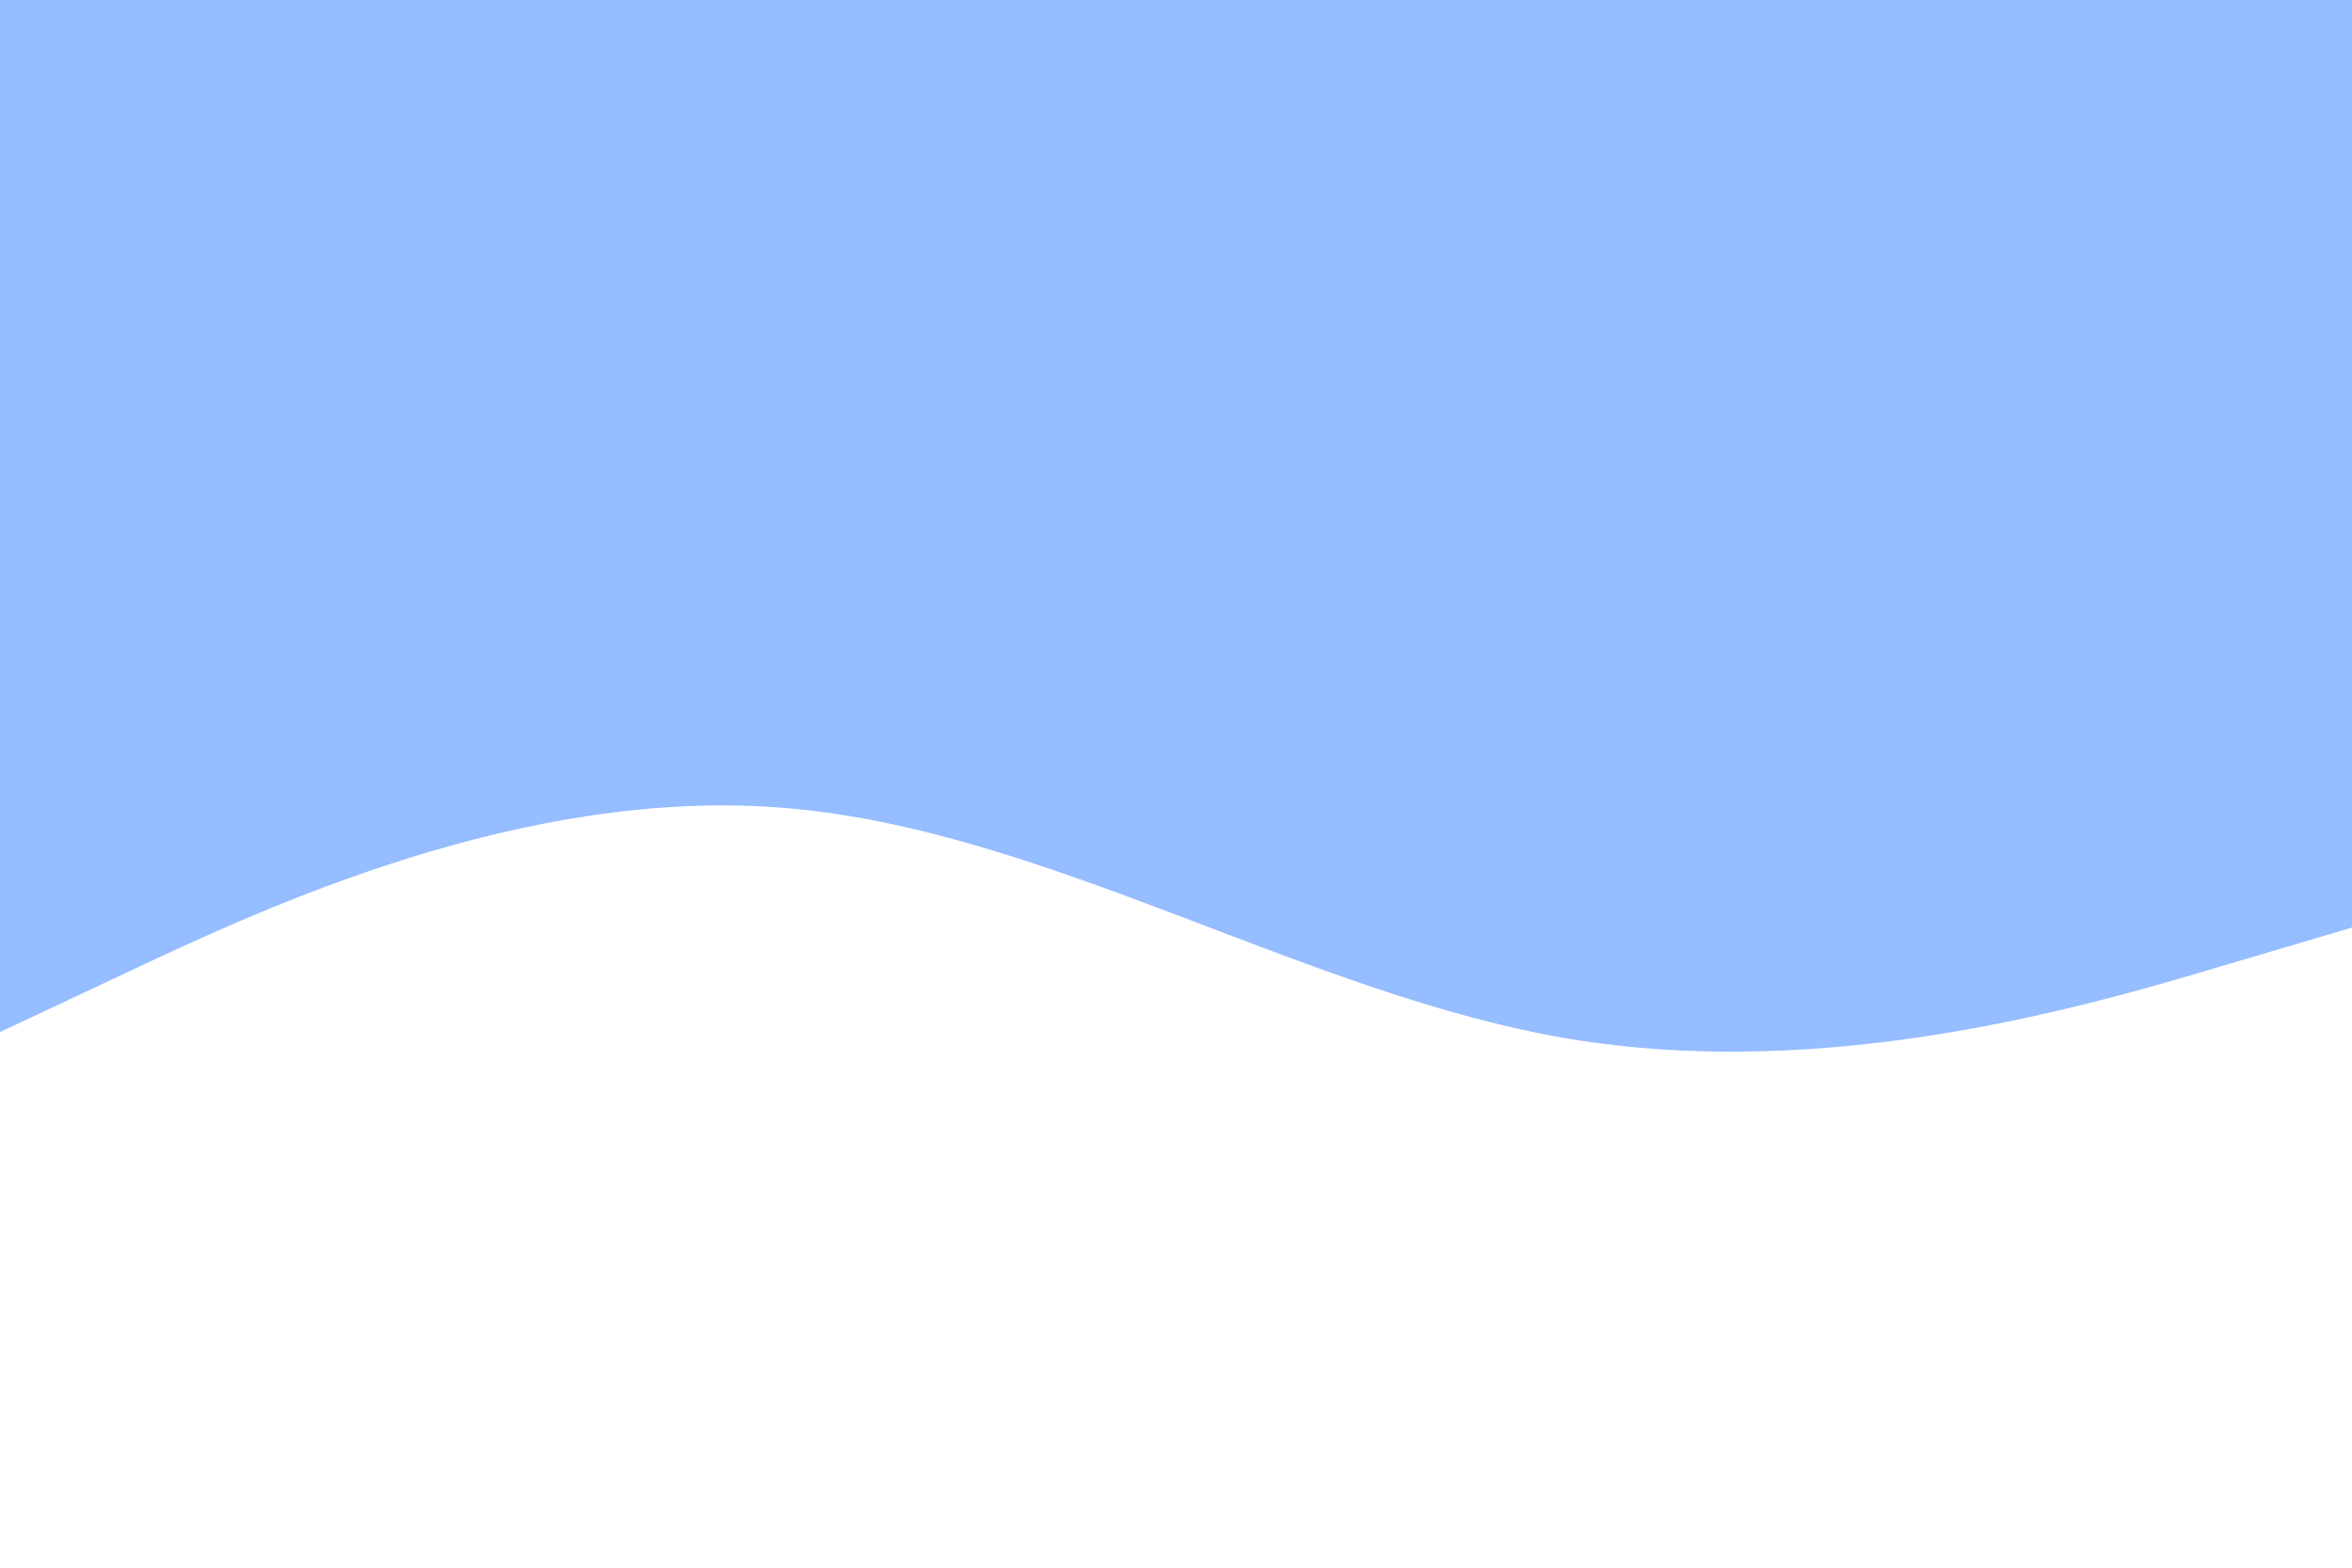
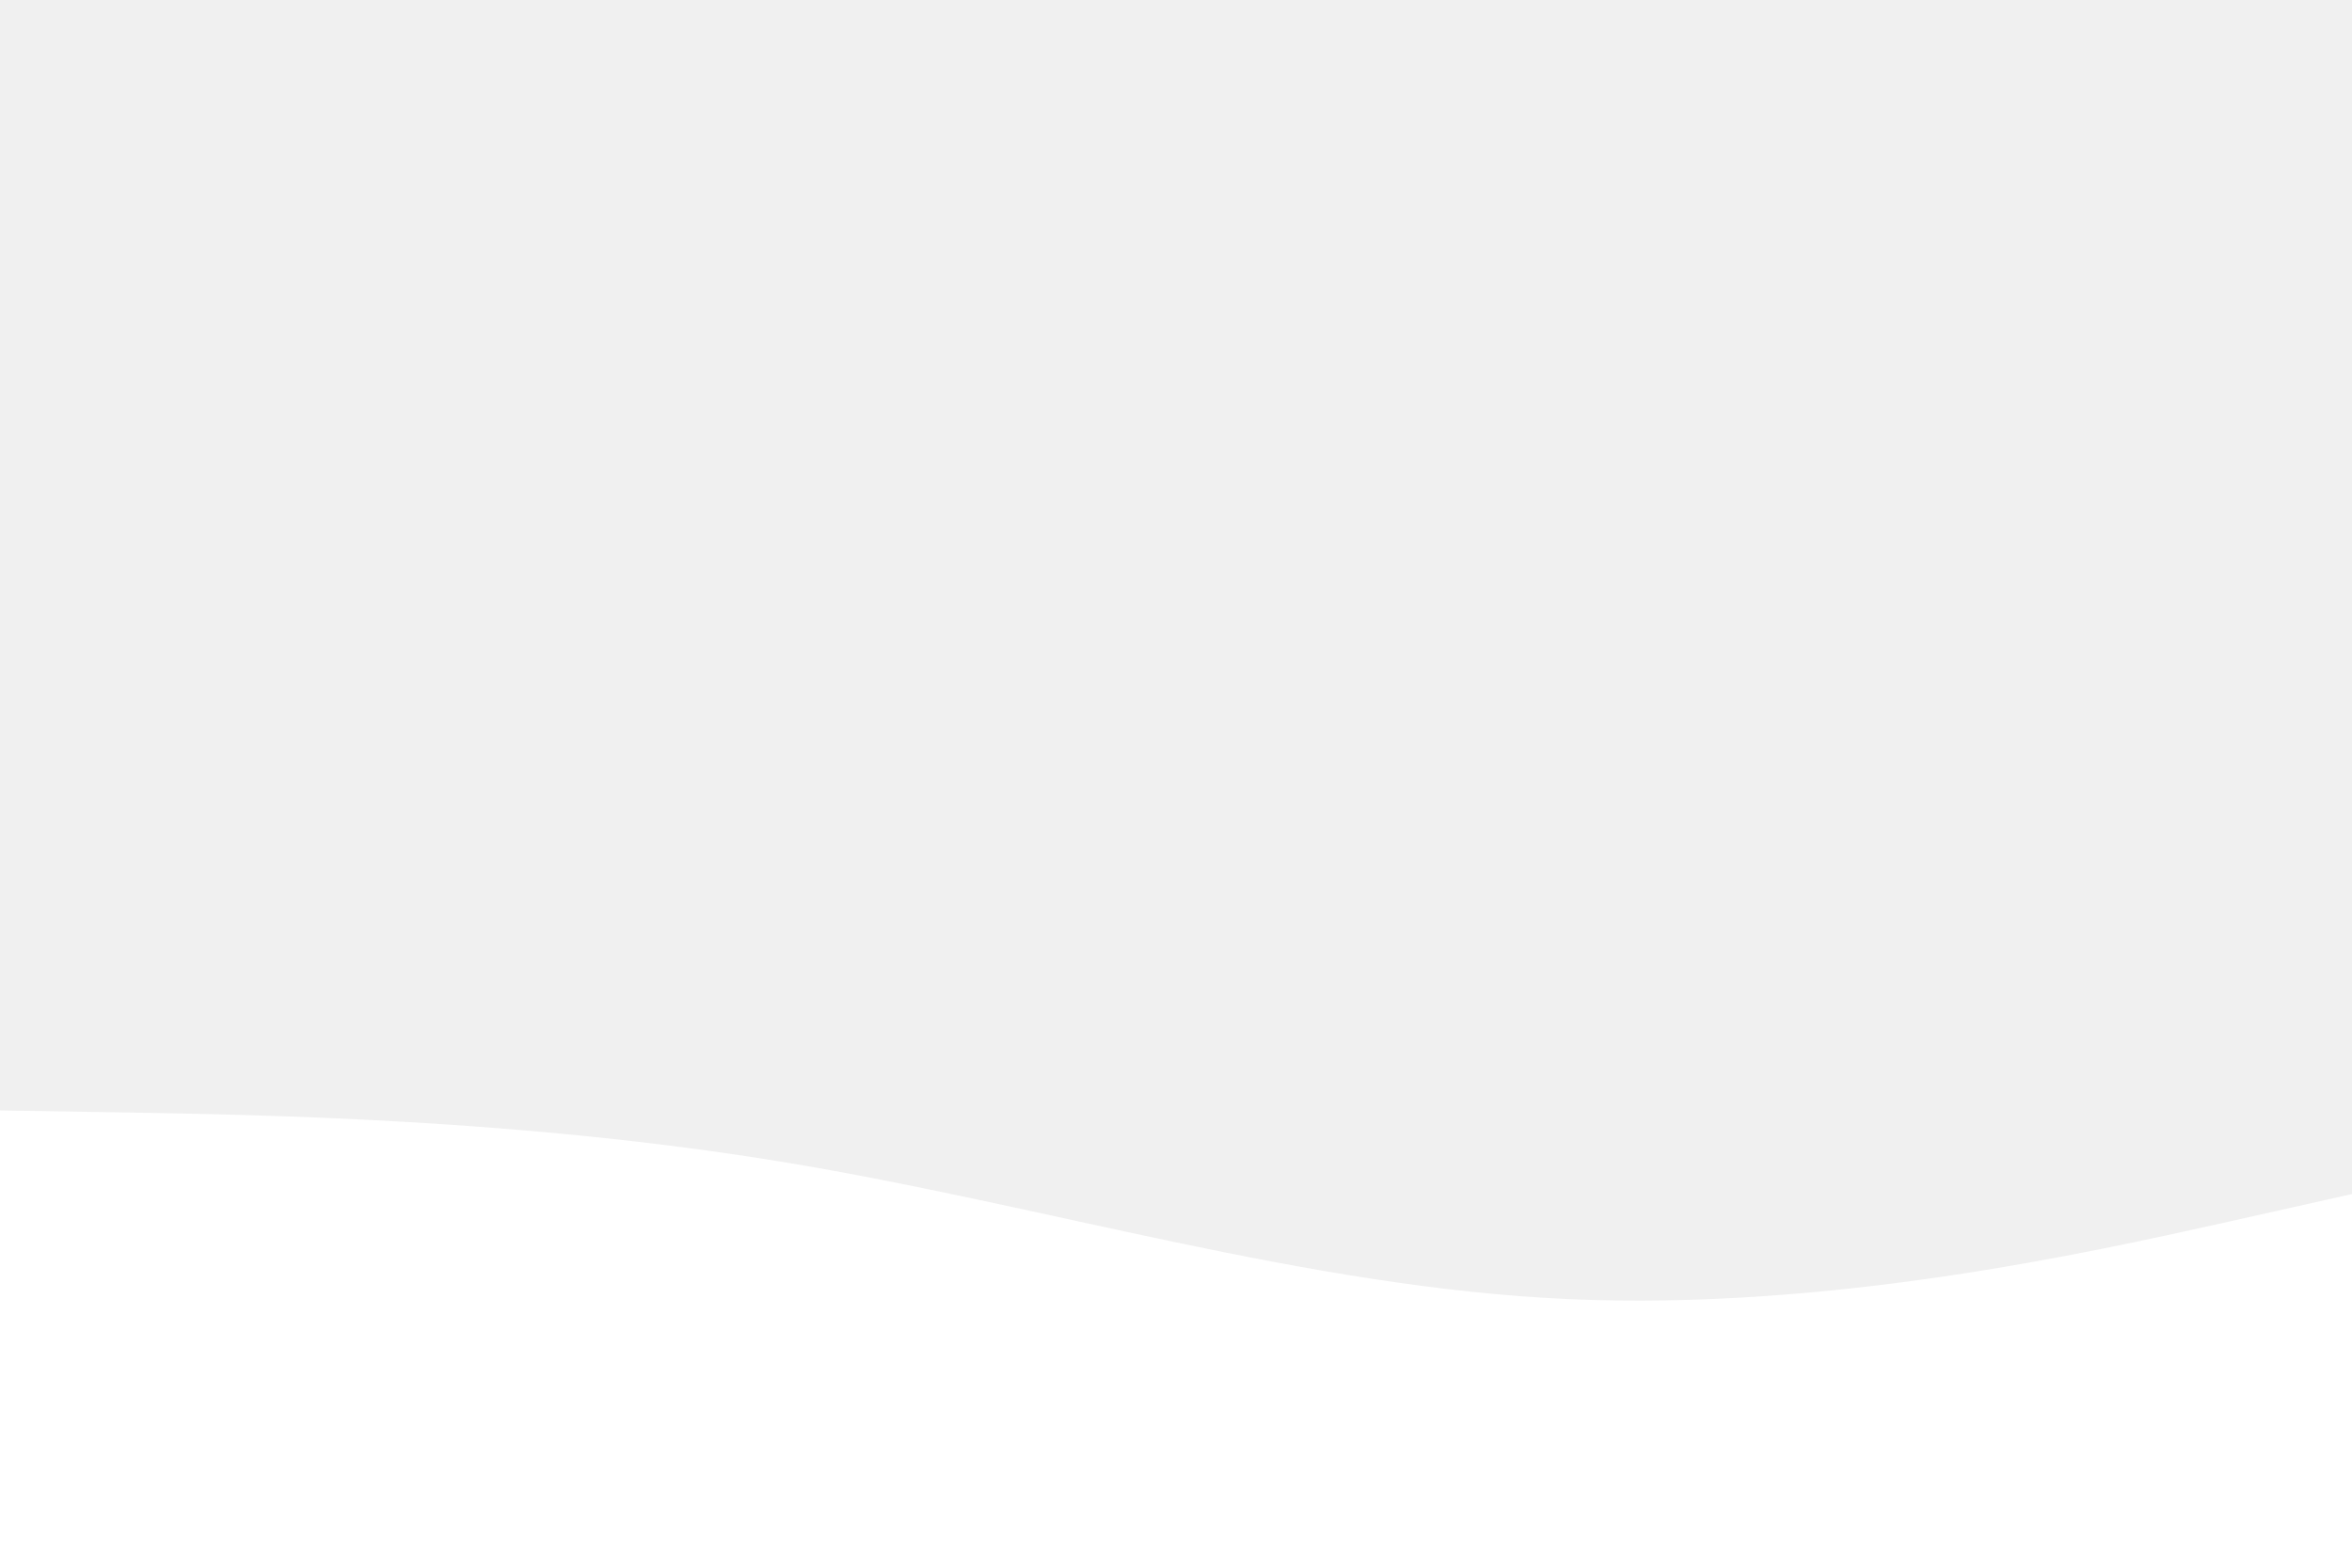
<svg xmlns="http://www.w3.org/2000/svg" id="visual" viewBox="0 0 900 600" width="900" height="600" version="1.1">
-   <rect x="0" y="0" width="900" height="600" fill="#95BDFF" />
-   <path d="M0 395L50 371.5C100 348 200 301 300 309.2C400 317.3 500 380.7 600 397.5C700 414.3 800 384.7 850 369.8L900 355L900 601L850 601C800 601 700 601 600 601C500 601 400 601 300 601C200 601 100 601 50 601L0 601Z" fill="#FFFFFF" stroke-linecap="round" stroke-linejoin="miter" />
+   <path d="M0 425L50 425.8C100 426.7 200 428.3 300 444.8C400 461.3 500 492.7 600 497.2C700 501.7 800 479.3 850 468.2L900 457L900 601L850 601C800 601 700 601 600 601C500 601 400 601 300 601C200 601 100 601 50 601L0 601Z" fill="#FFFFFF" stroke-linecap="round" stroke-linejoin="miter" />
</svg>
